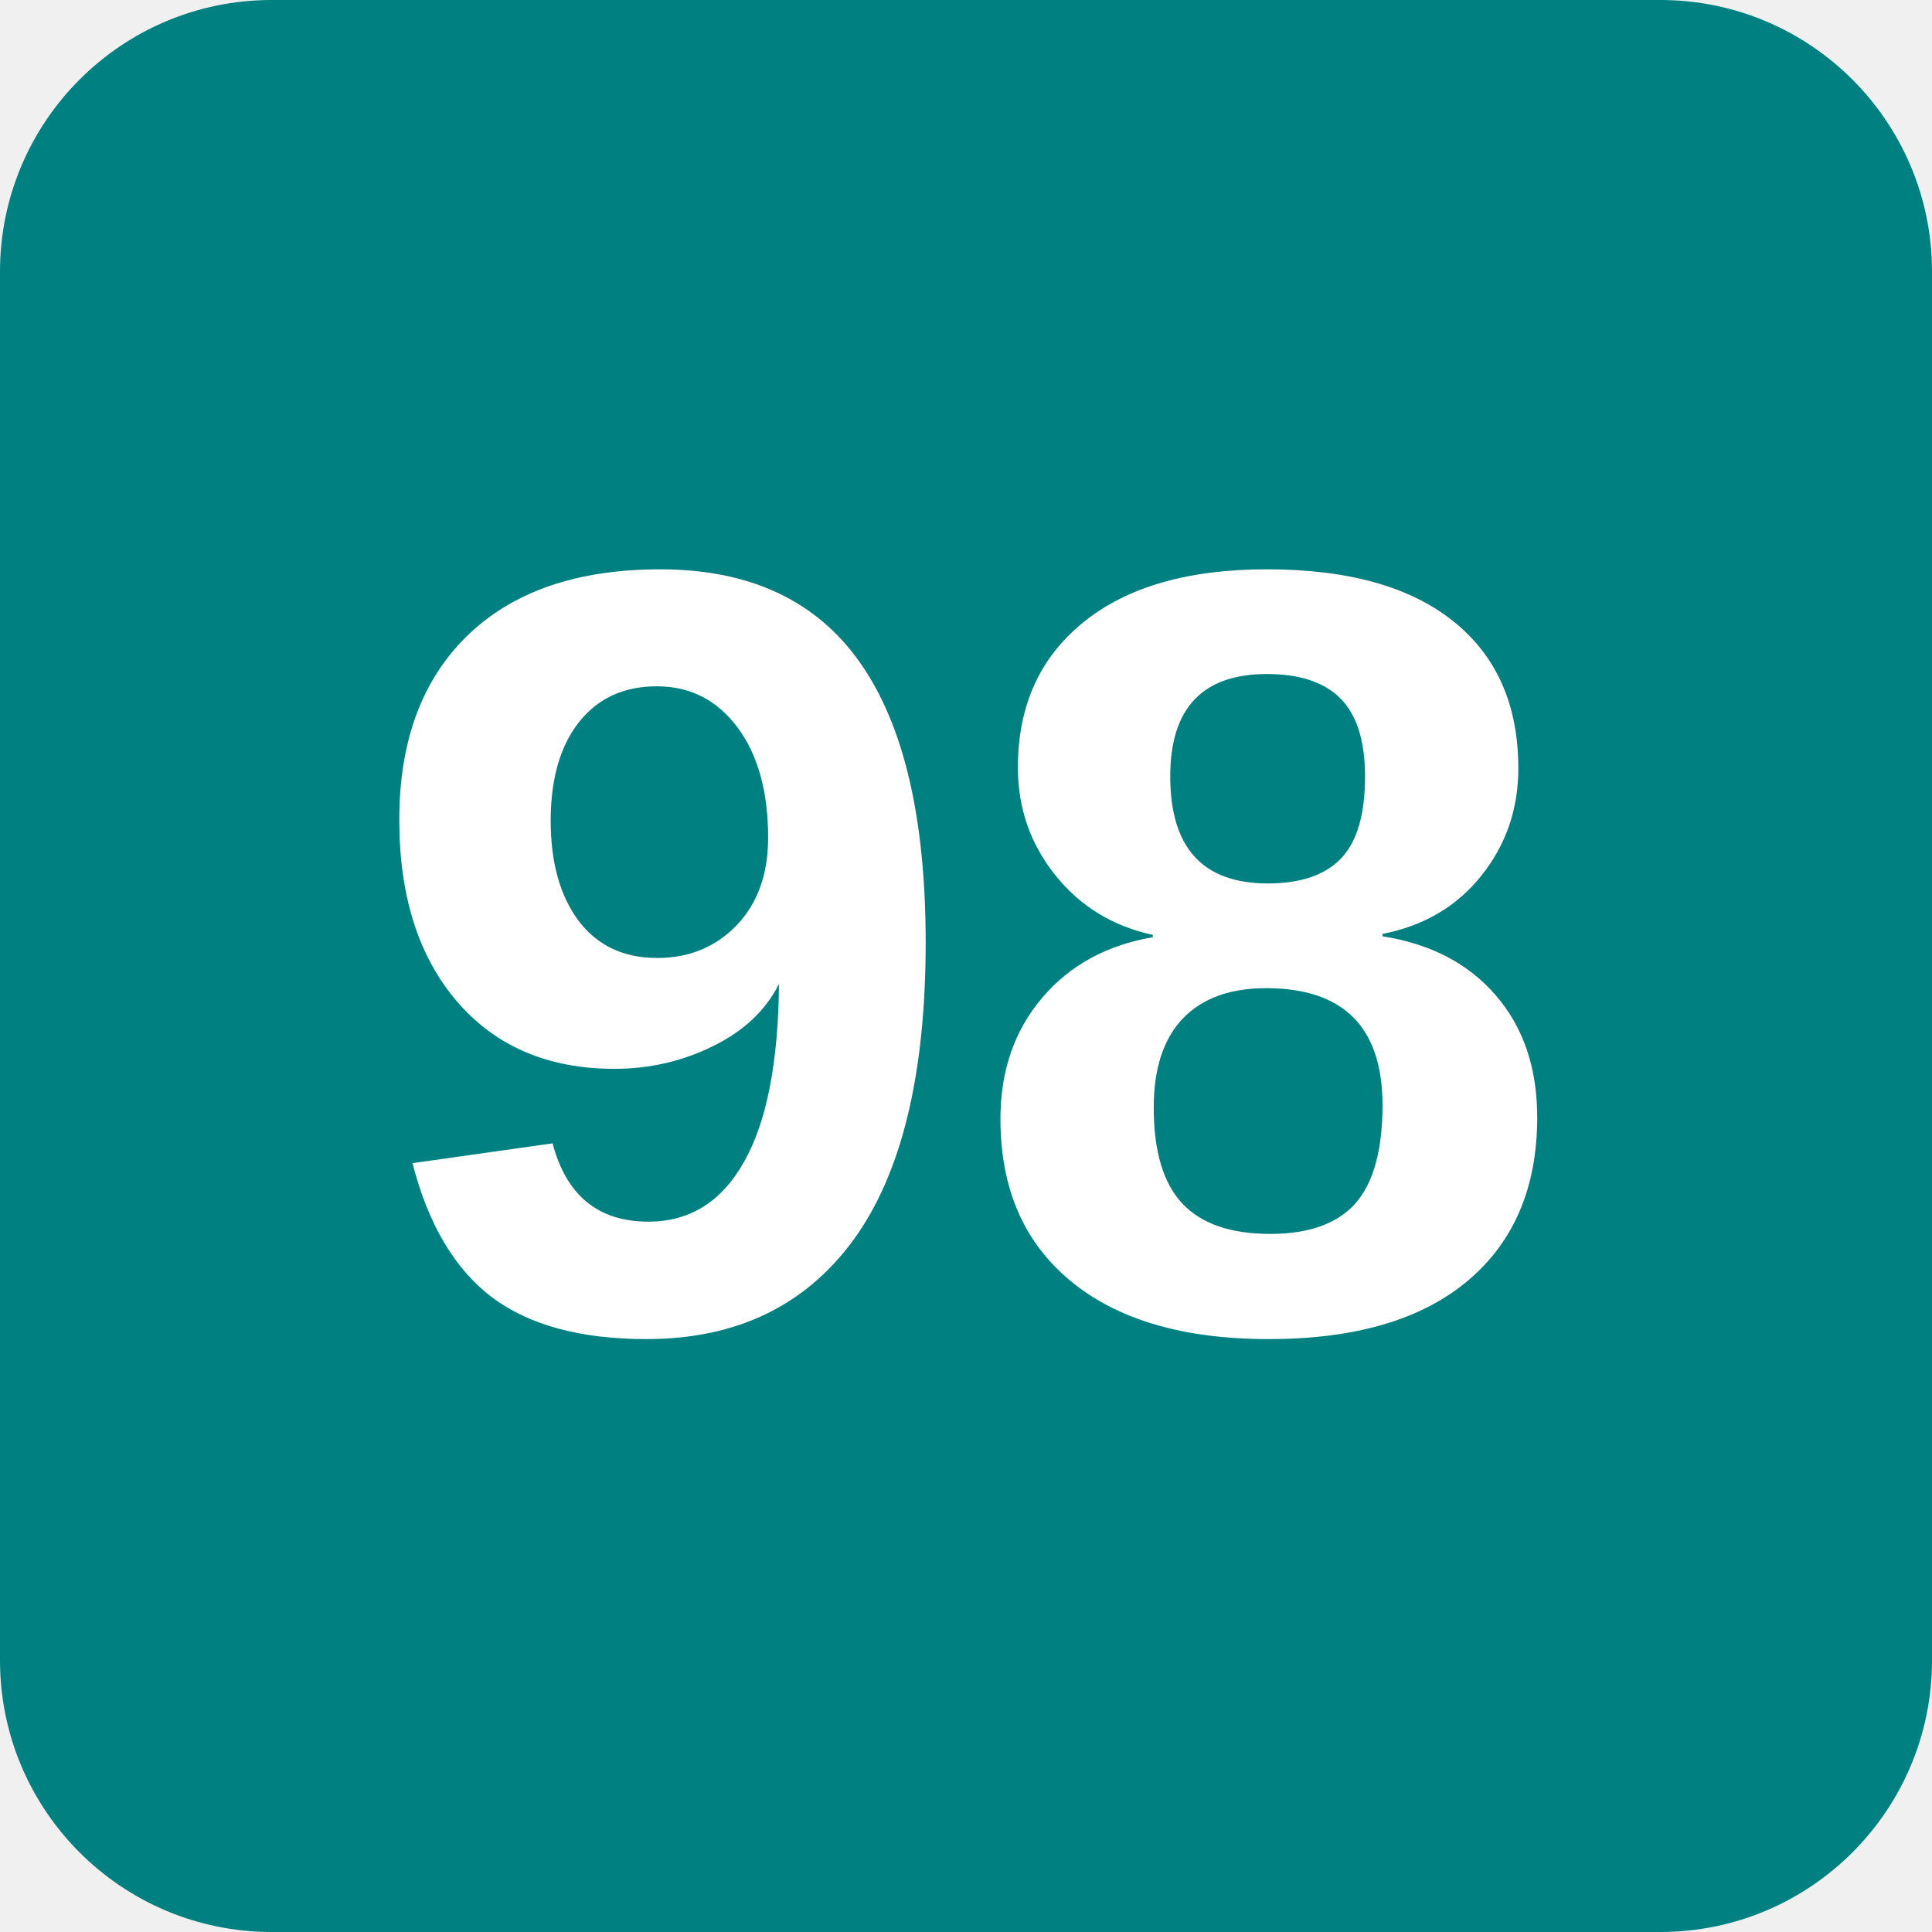
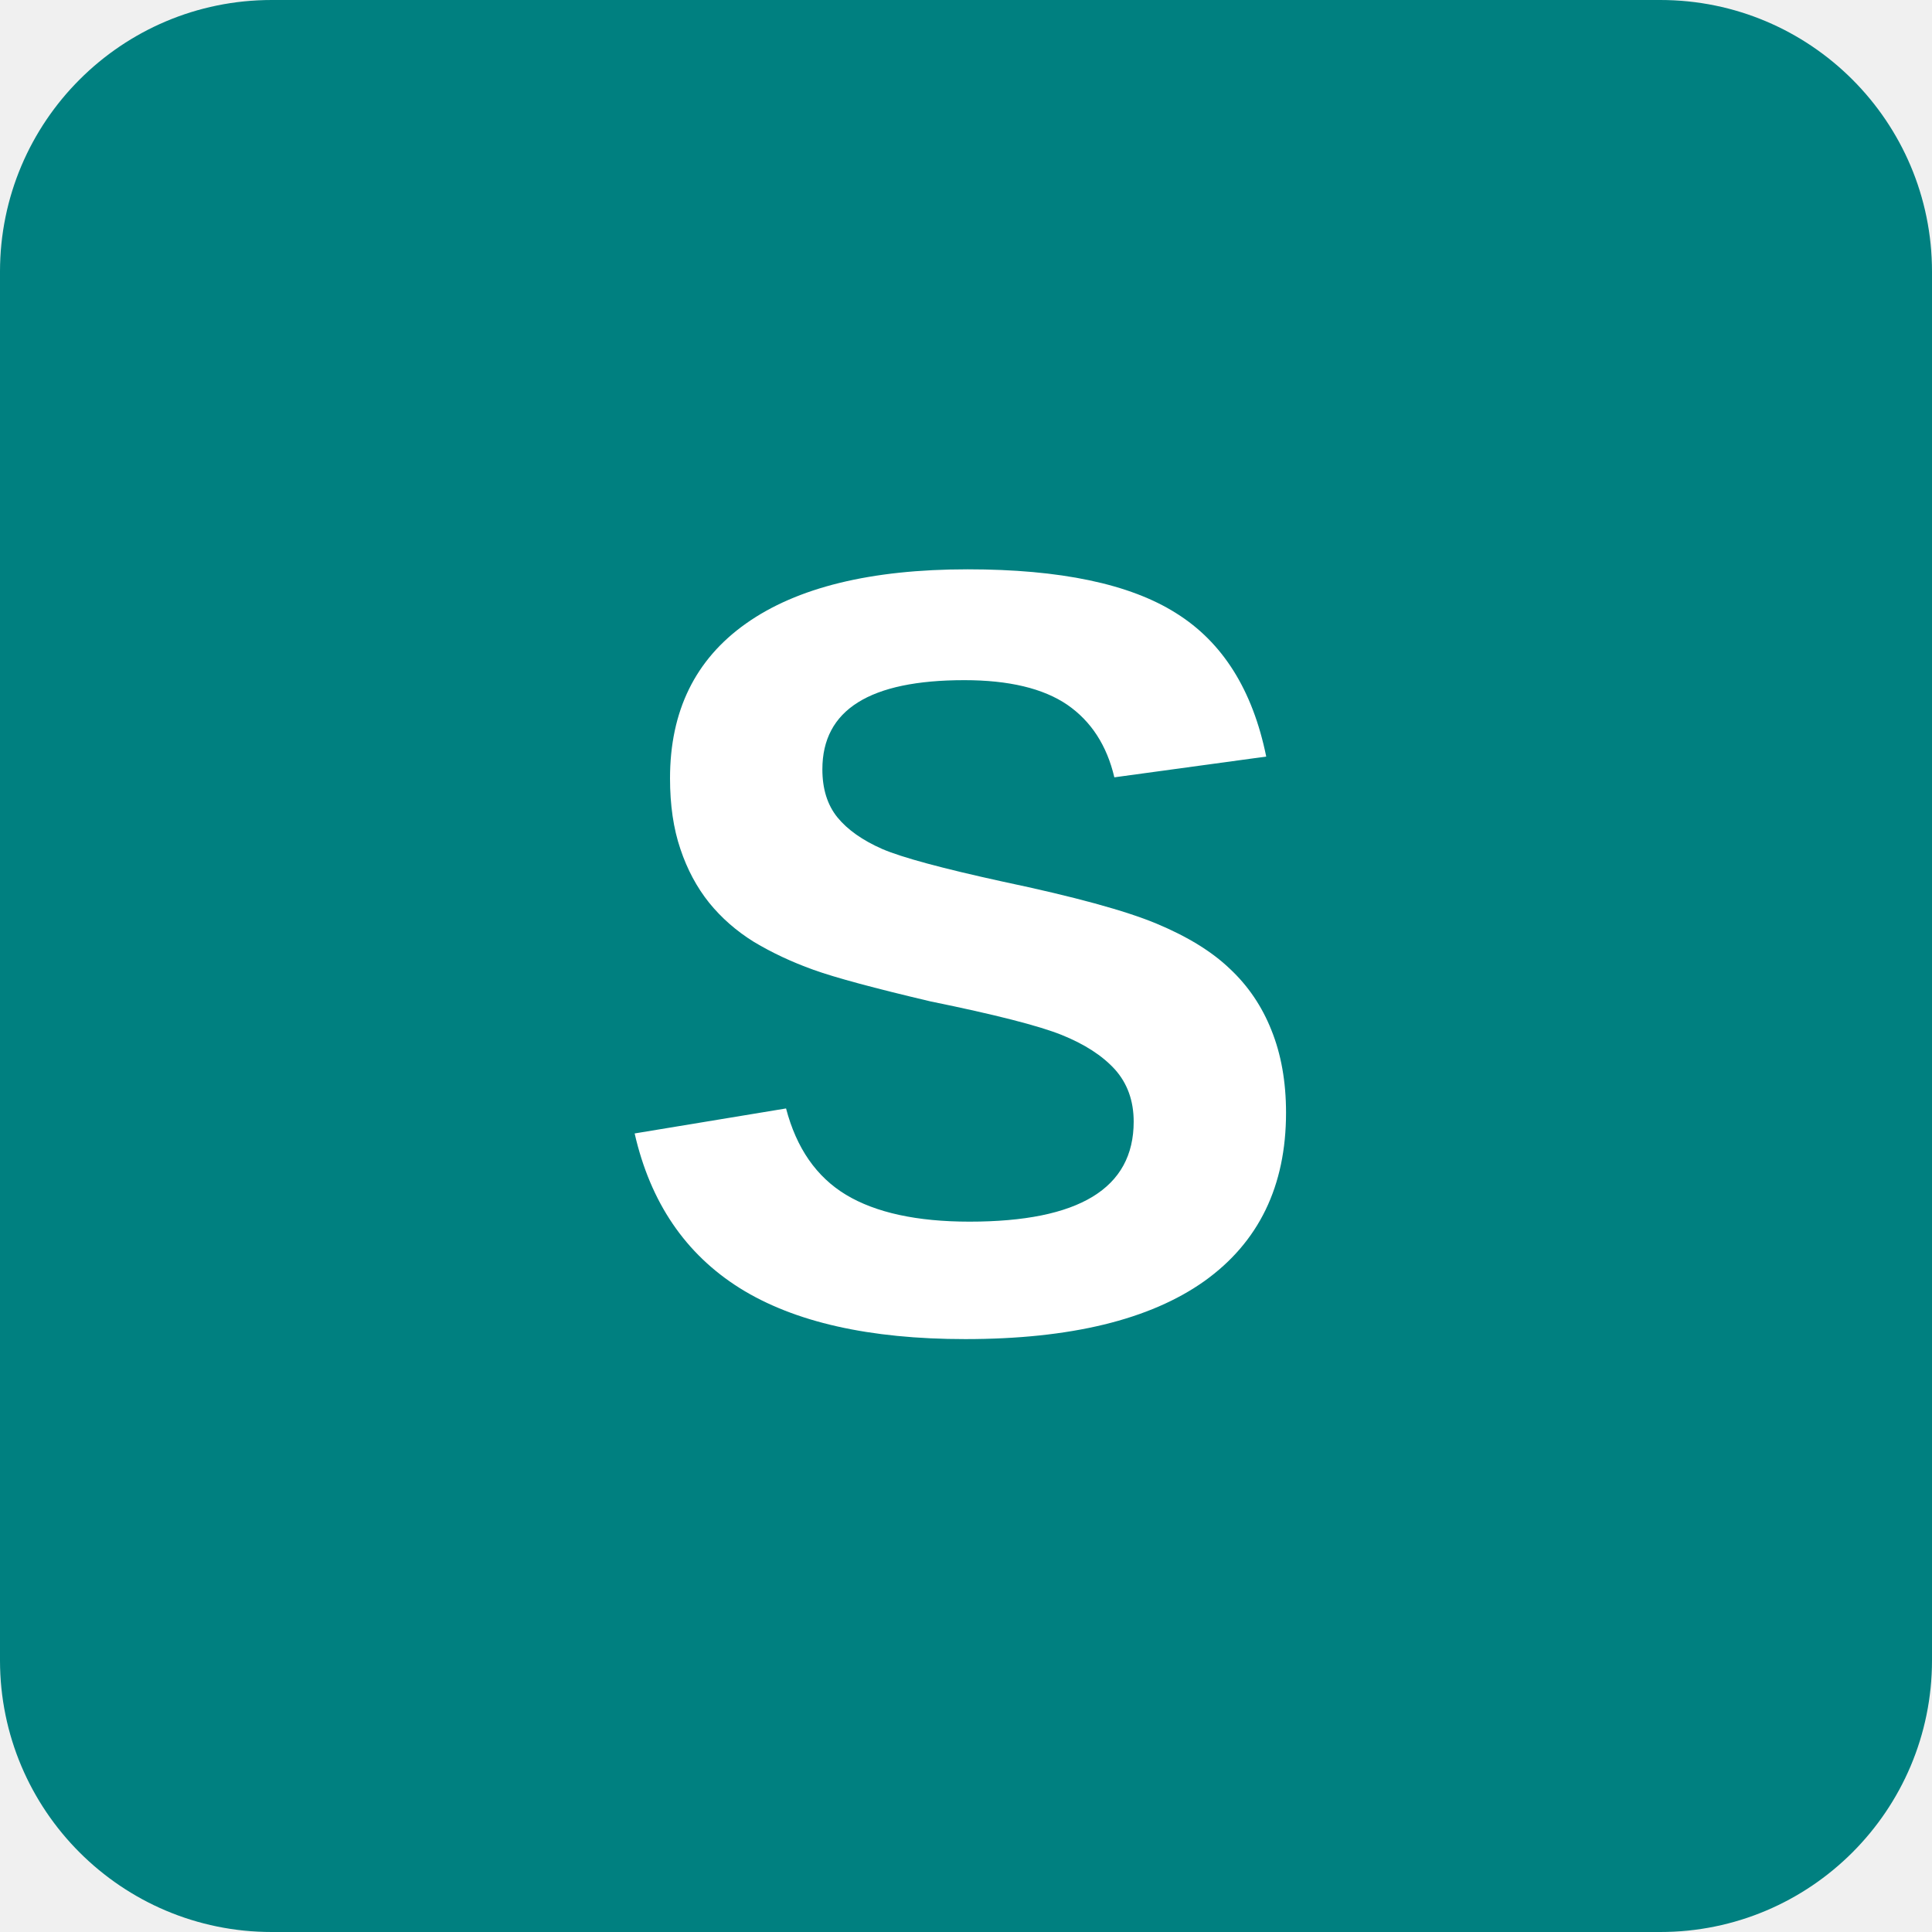
<svg xmlns="http://www.w3.org/2000/svg" viewBox="0 0 64 64">
  <rect width="64" height="64" rx="9" fill="#008080" />
-   <text x="32" y="44" text-anchor="middle" font-family="Arial,sans-serif" font-size="36" font-weight="bold" fill="white">98</text>
+   <text x="32" y="44" text-anchor="middle" font-family="Arial,sans-serif" font-size="36" font-weight="bold" fill="white">S</text>
</svg>
